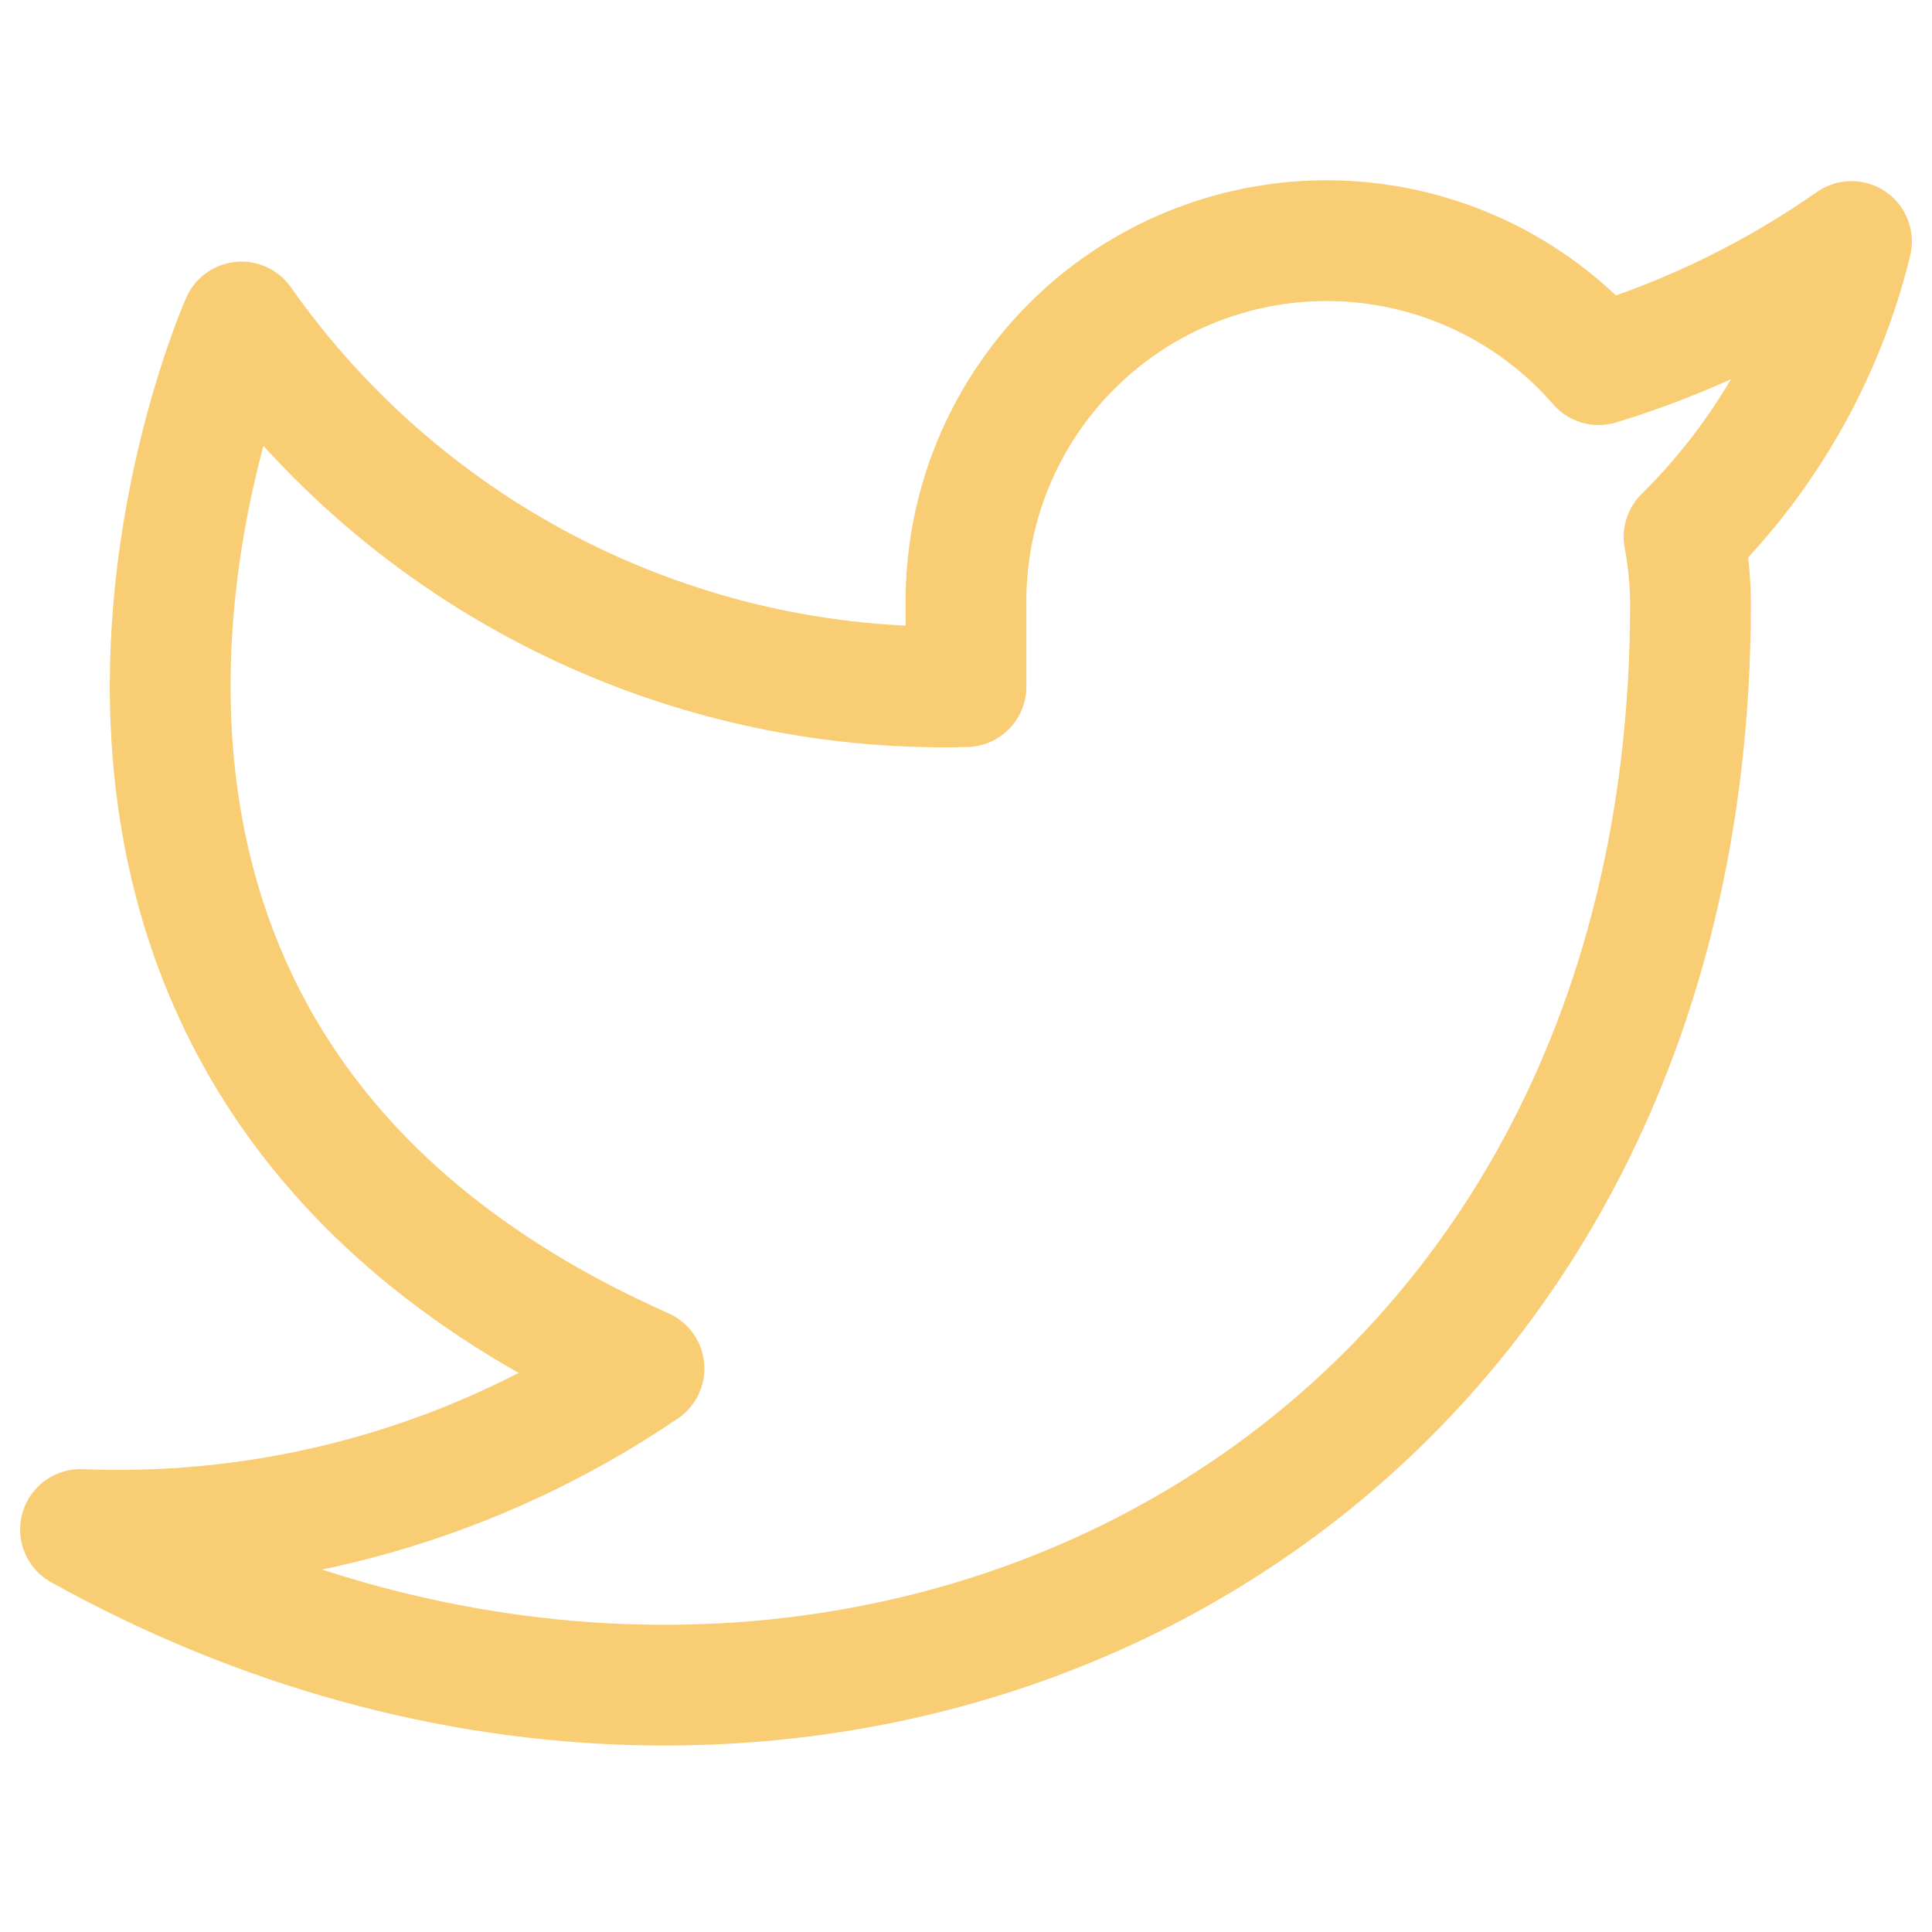
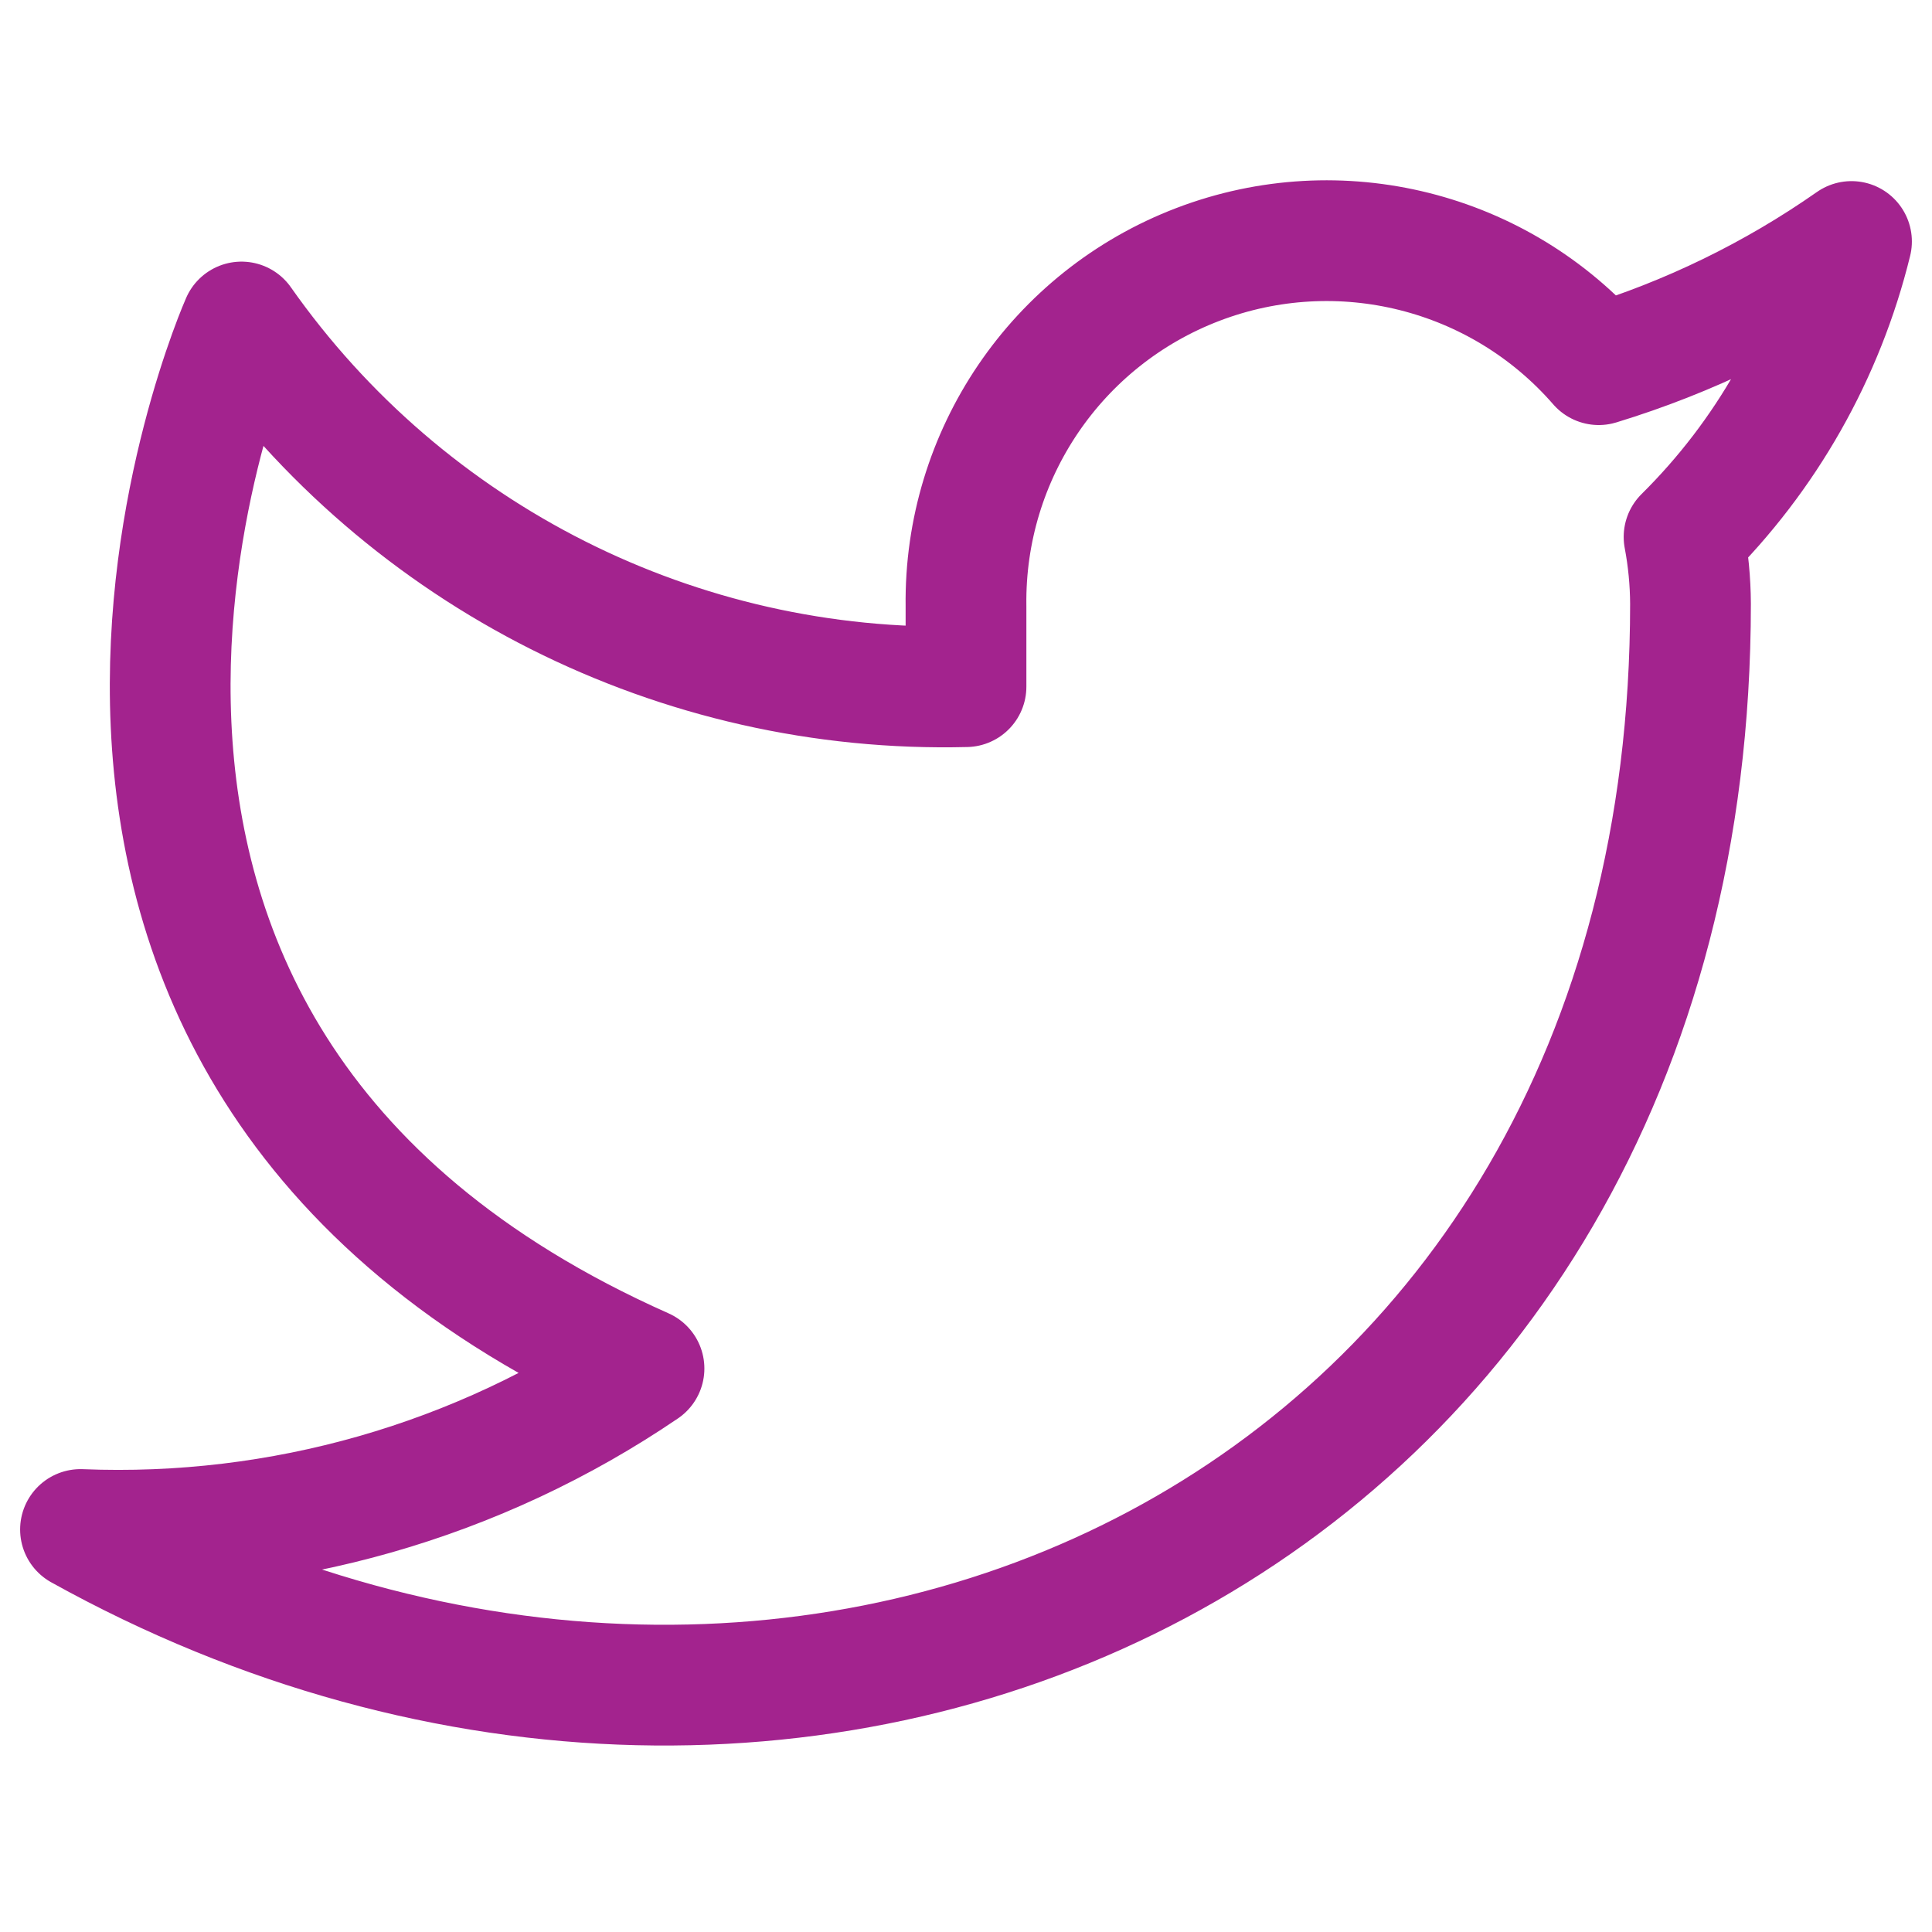
<svg xmlns="http://www.w3.org/2000/svg" id="Layer_1" data-name="Layer 1" viewBox="0 0 24 24" width="16px" height="16px">
  <defs>
-     <style>.cls-1{fill:none;stroke:#F8CD74;stroke-linecap:round;stroke-linejoin:round;stroke-width:1.5px;}</style>
+     <style>.cls-1{fill:none;stroke:#A3238E;stroke-linecap:round;stroke-linejoin:round;stroke-width:1.5px;}</style>
  </defs>
  <path class="cls-1" d="M23,3a11.16,11.16,0,0,1-3.14,1.53,4.48,4.48,0,0,0-7.86,3v1A10.67,10.67,0,0,1,3,4s-4,9,5,13a11.61,11.61,0,0,1-7,2c9,5,20,0,20-11.5a4.58,4.58,0,0,0-.08-.83A7.76,7.76,0,0,0,23,3Z" />
</svg>
